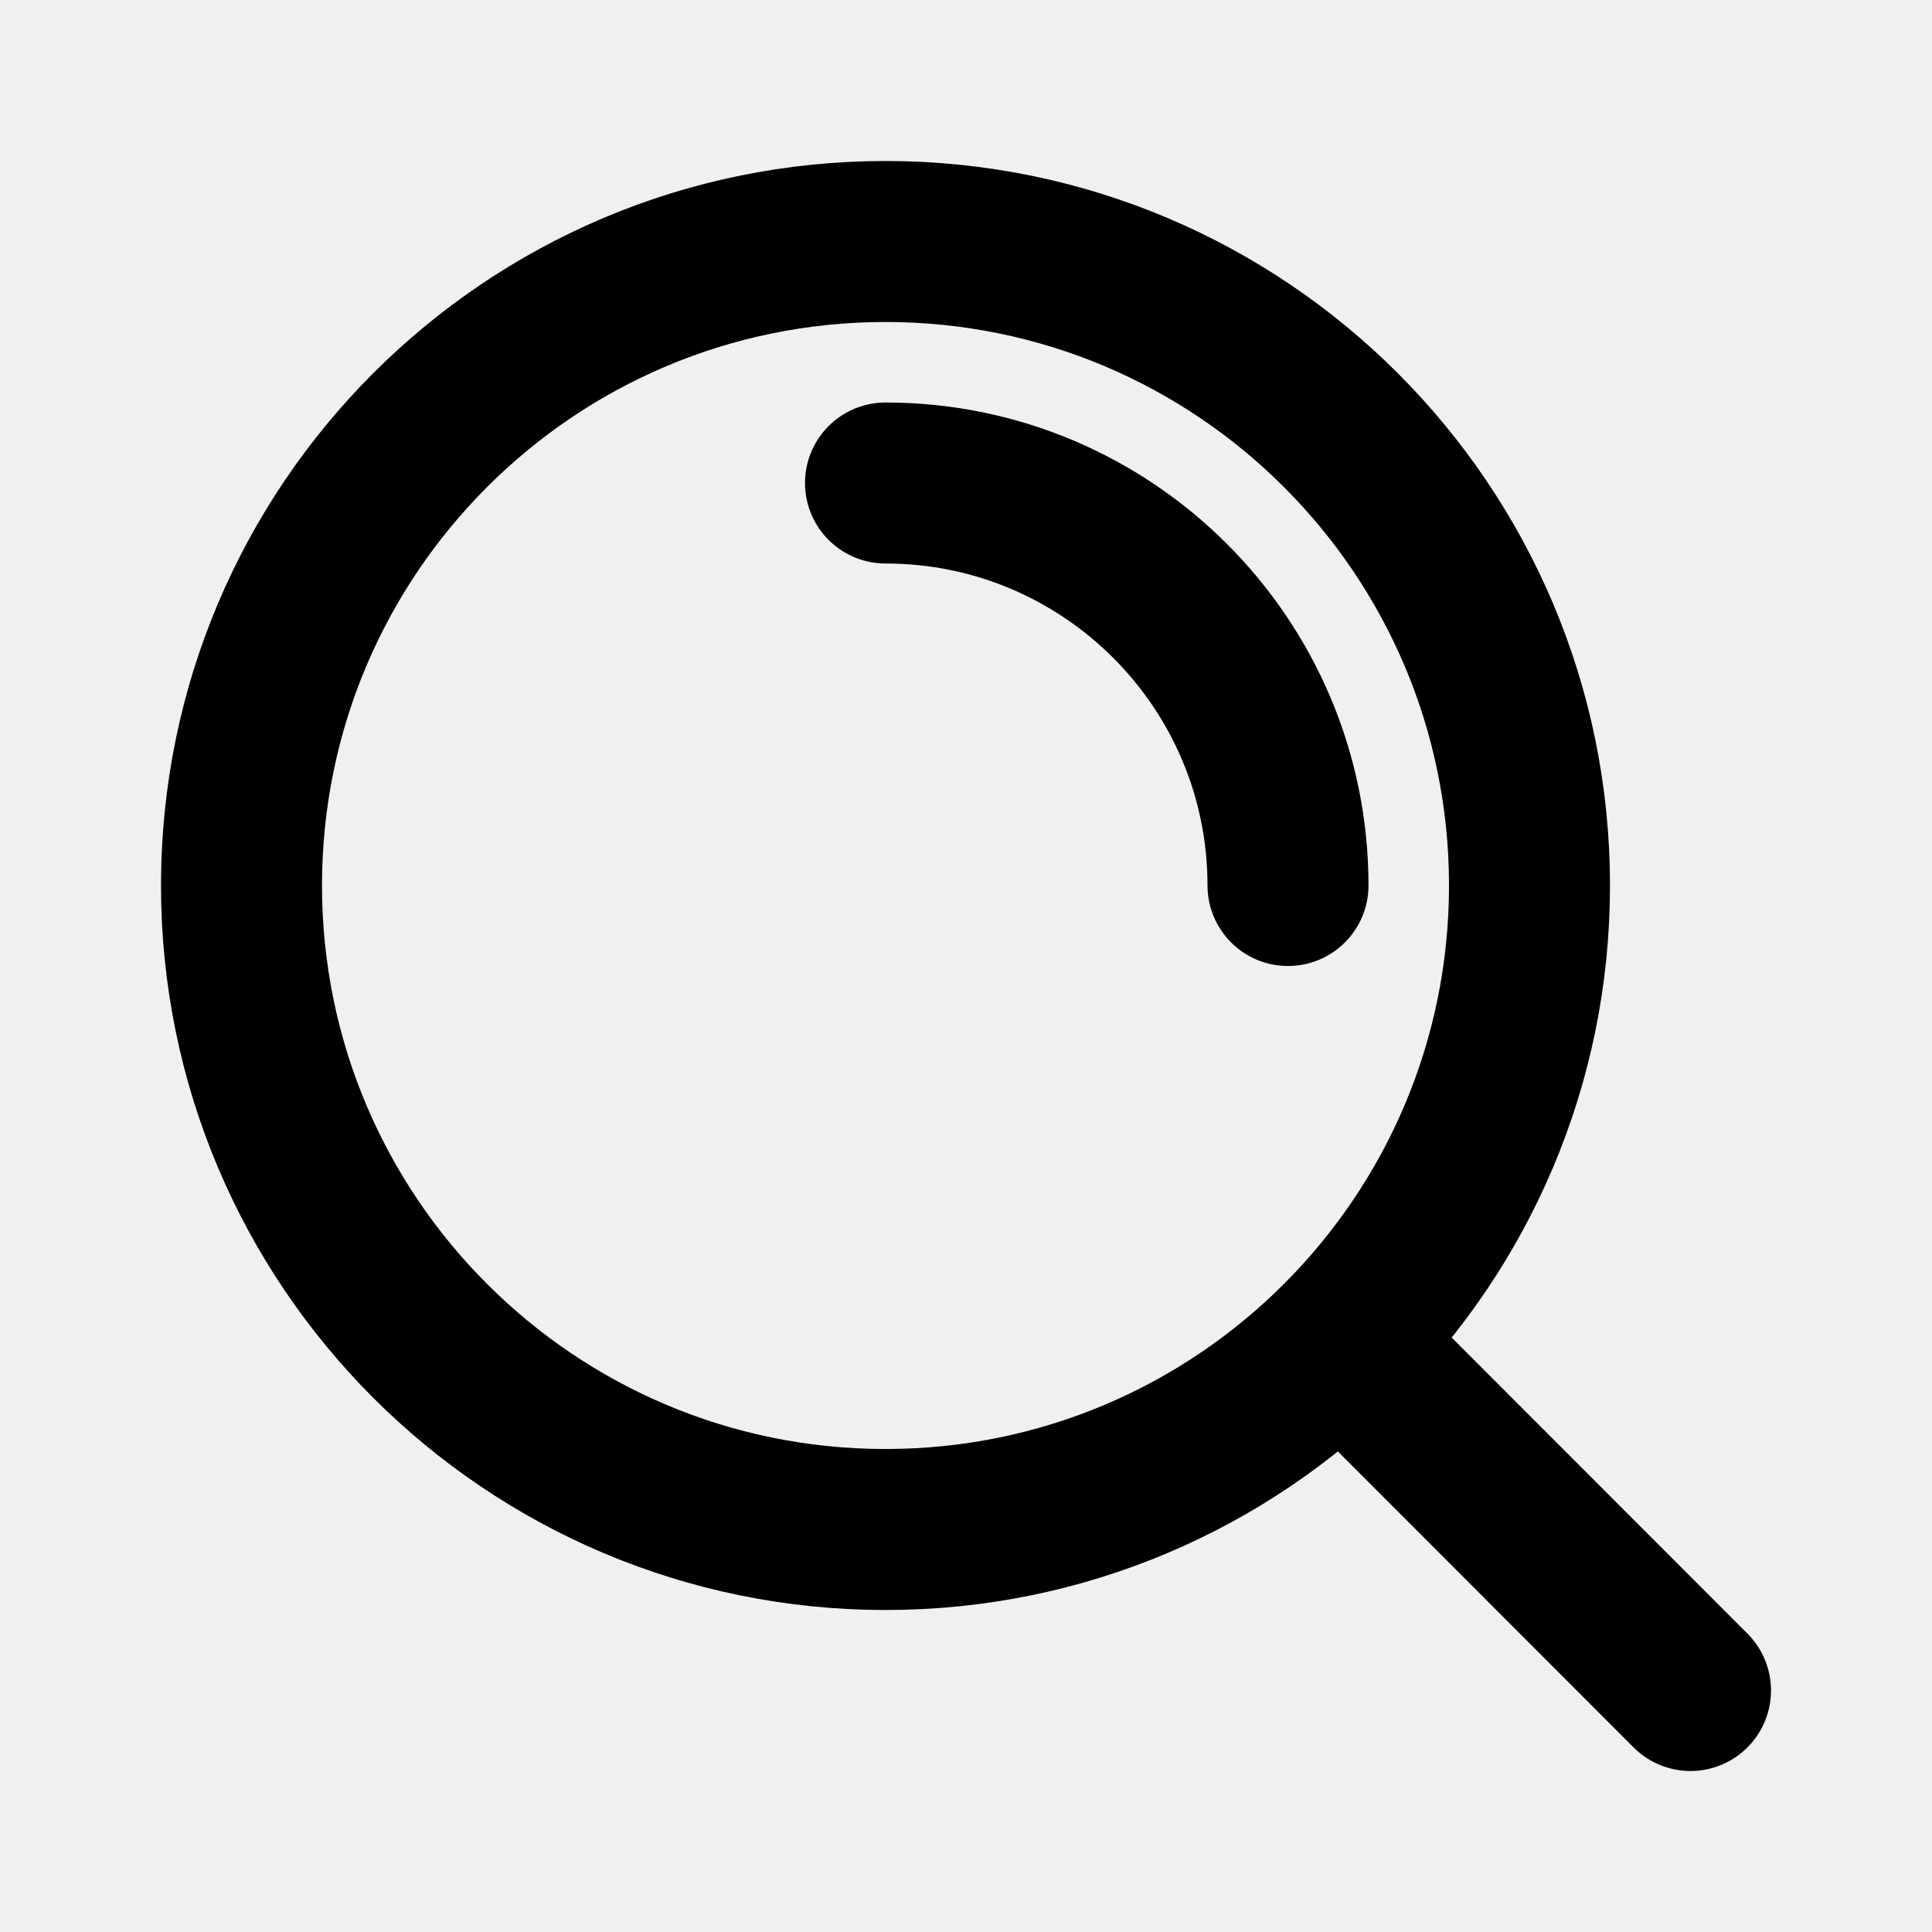
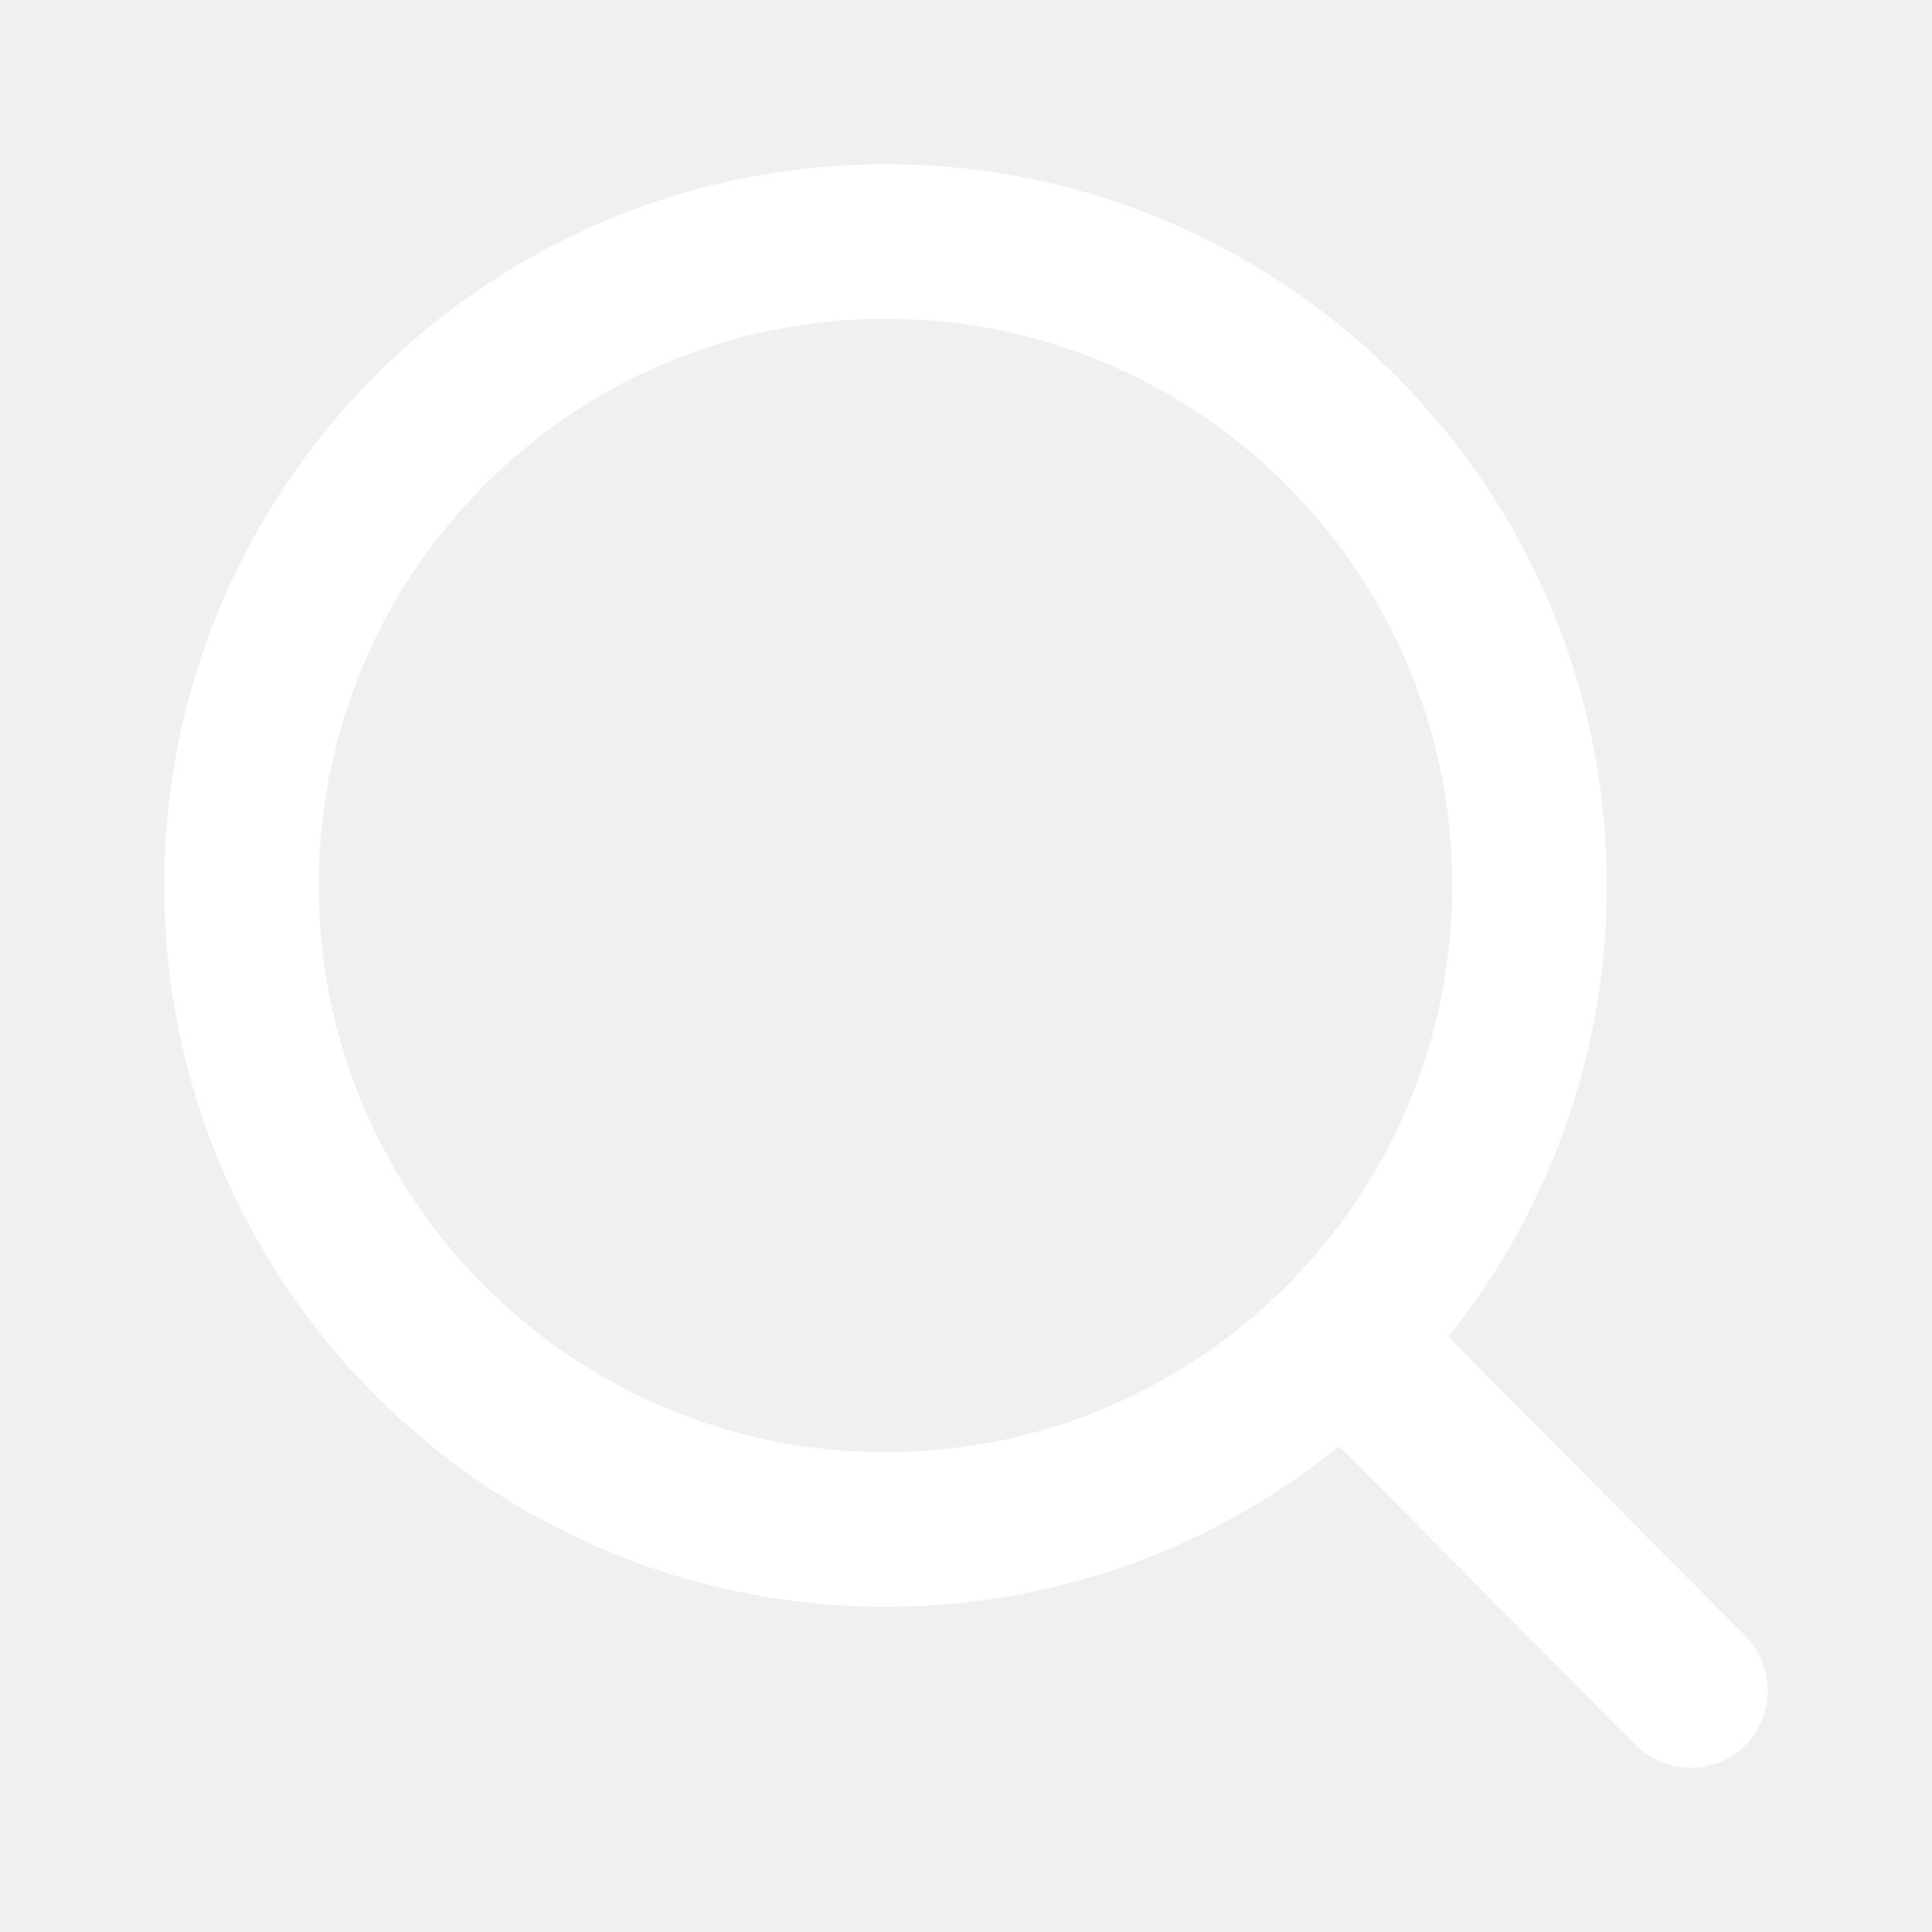
- <svg xmlns="http://www.w3.org/2000/svg" width="800px" height="800px" viewBox="0 0 24 24" fill="none">
-   <path d="M11 6C13.761 6 16 8.239 16 11M16.659 16.655L21 21M19 11C19 15.418 15.418 19 11 19C6.582 19 3 15.418 3 11C3 6.582 6.582 3 11 3C15.418 3 19 6.582 19 11Z" stroke="#000000" stroke-width="2" stroke-linecap="round" stroke-linejoin="round" />
+ <svg xmlns="http://www.w3.org/2000/svg" width="800px" height="800px" viewBox="0 0 24 24" fill="none" stroke="#ffffff" transform="rotate(0)matrix(1, 0, 0, 1, 0, 0)">
+   <g id="SVGRepo_bgCarrier" stroke-width="0" />
+   <g id="SVGRepo_tracerCarrier" stroke-linecap="round" stroke-linejoin="round" stroke="#CCCCCC" stroke-width="0.048" />
+   <g id="SVGRepo_iconCarrier">
+     <path d="M16.672 16.641L21 21M19 11C19 15.418 15.418 19 11 19C6.582 19 3 15.418 3 11C3 6.582 6.582 3 11 3C15.418 3 19 6.582 19 11Z" stroke="#ffffff" stroke-width="1.92" stroke-linecap="round" stroke-linejoin="round" />
+   </g>
</svg>
